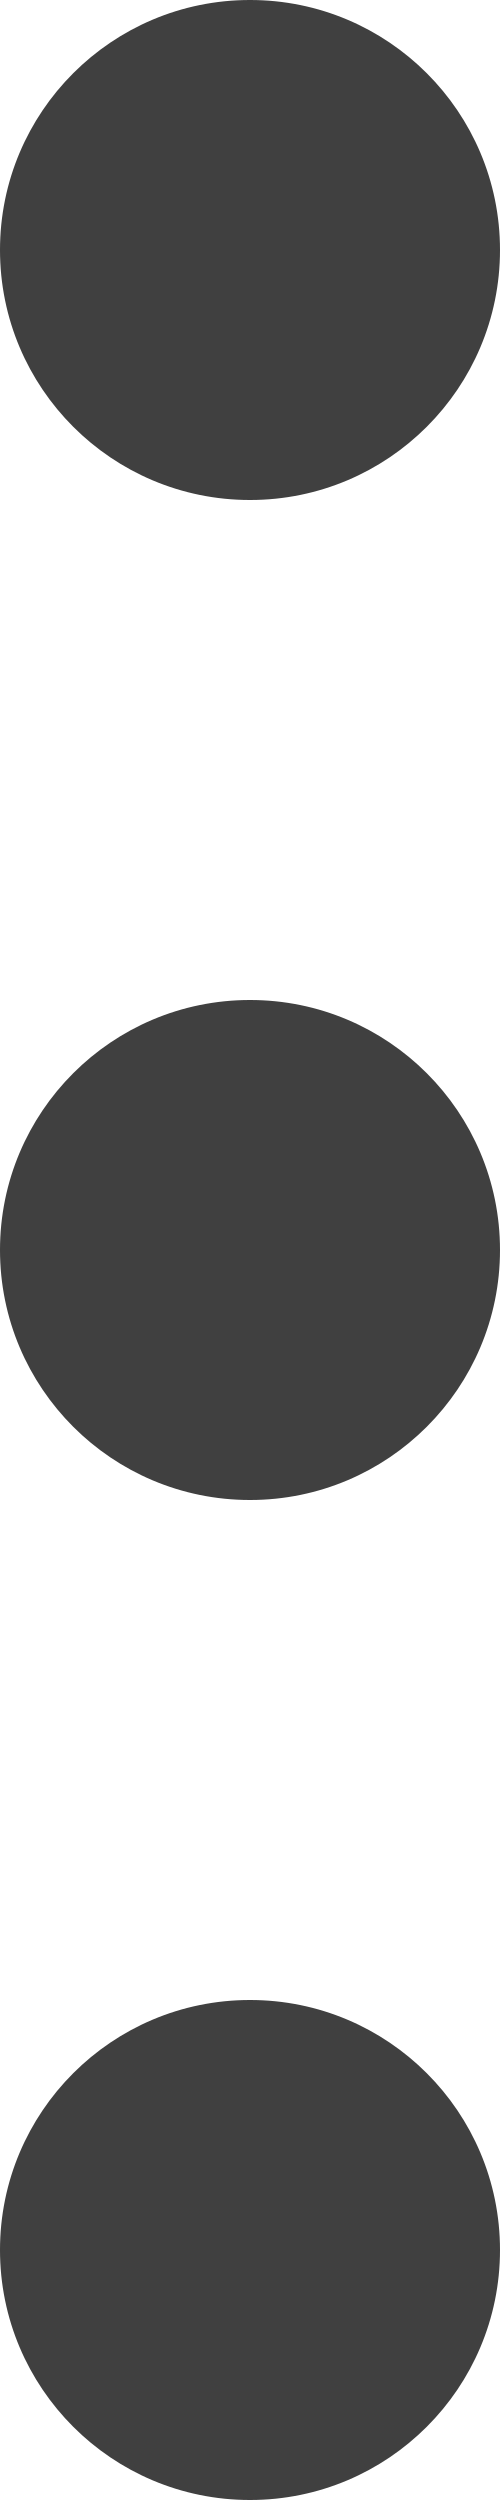
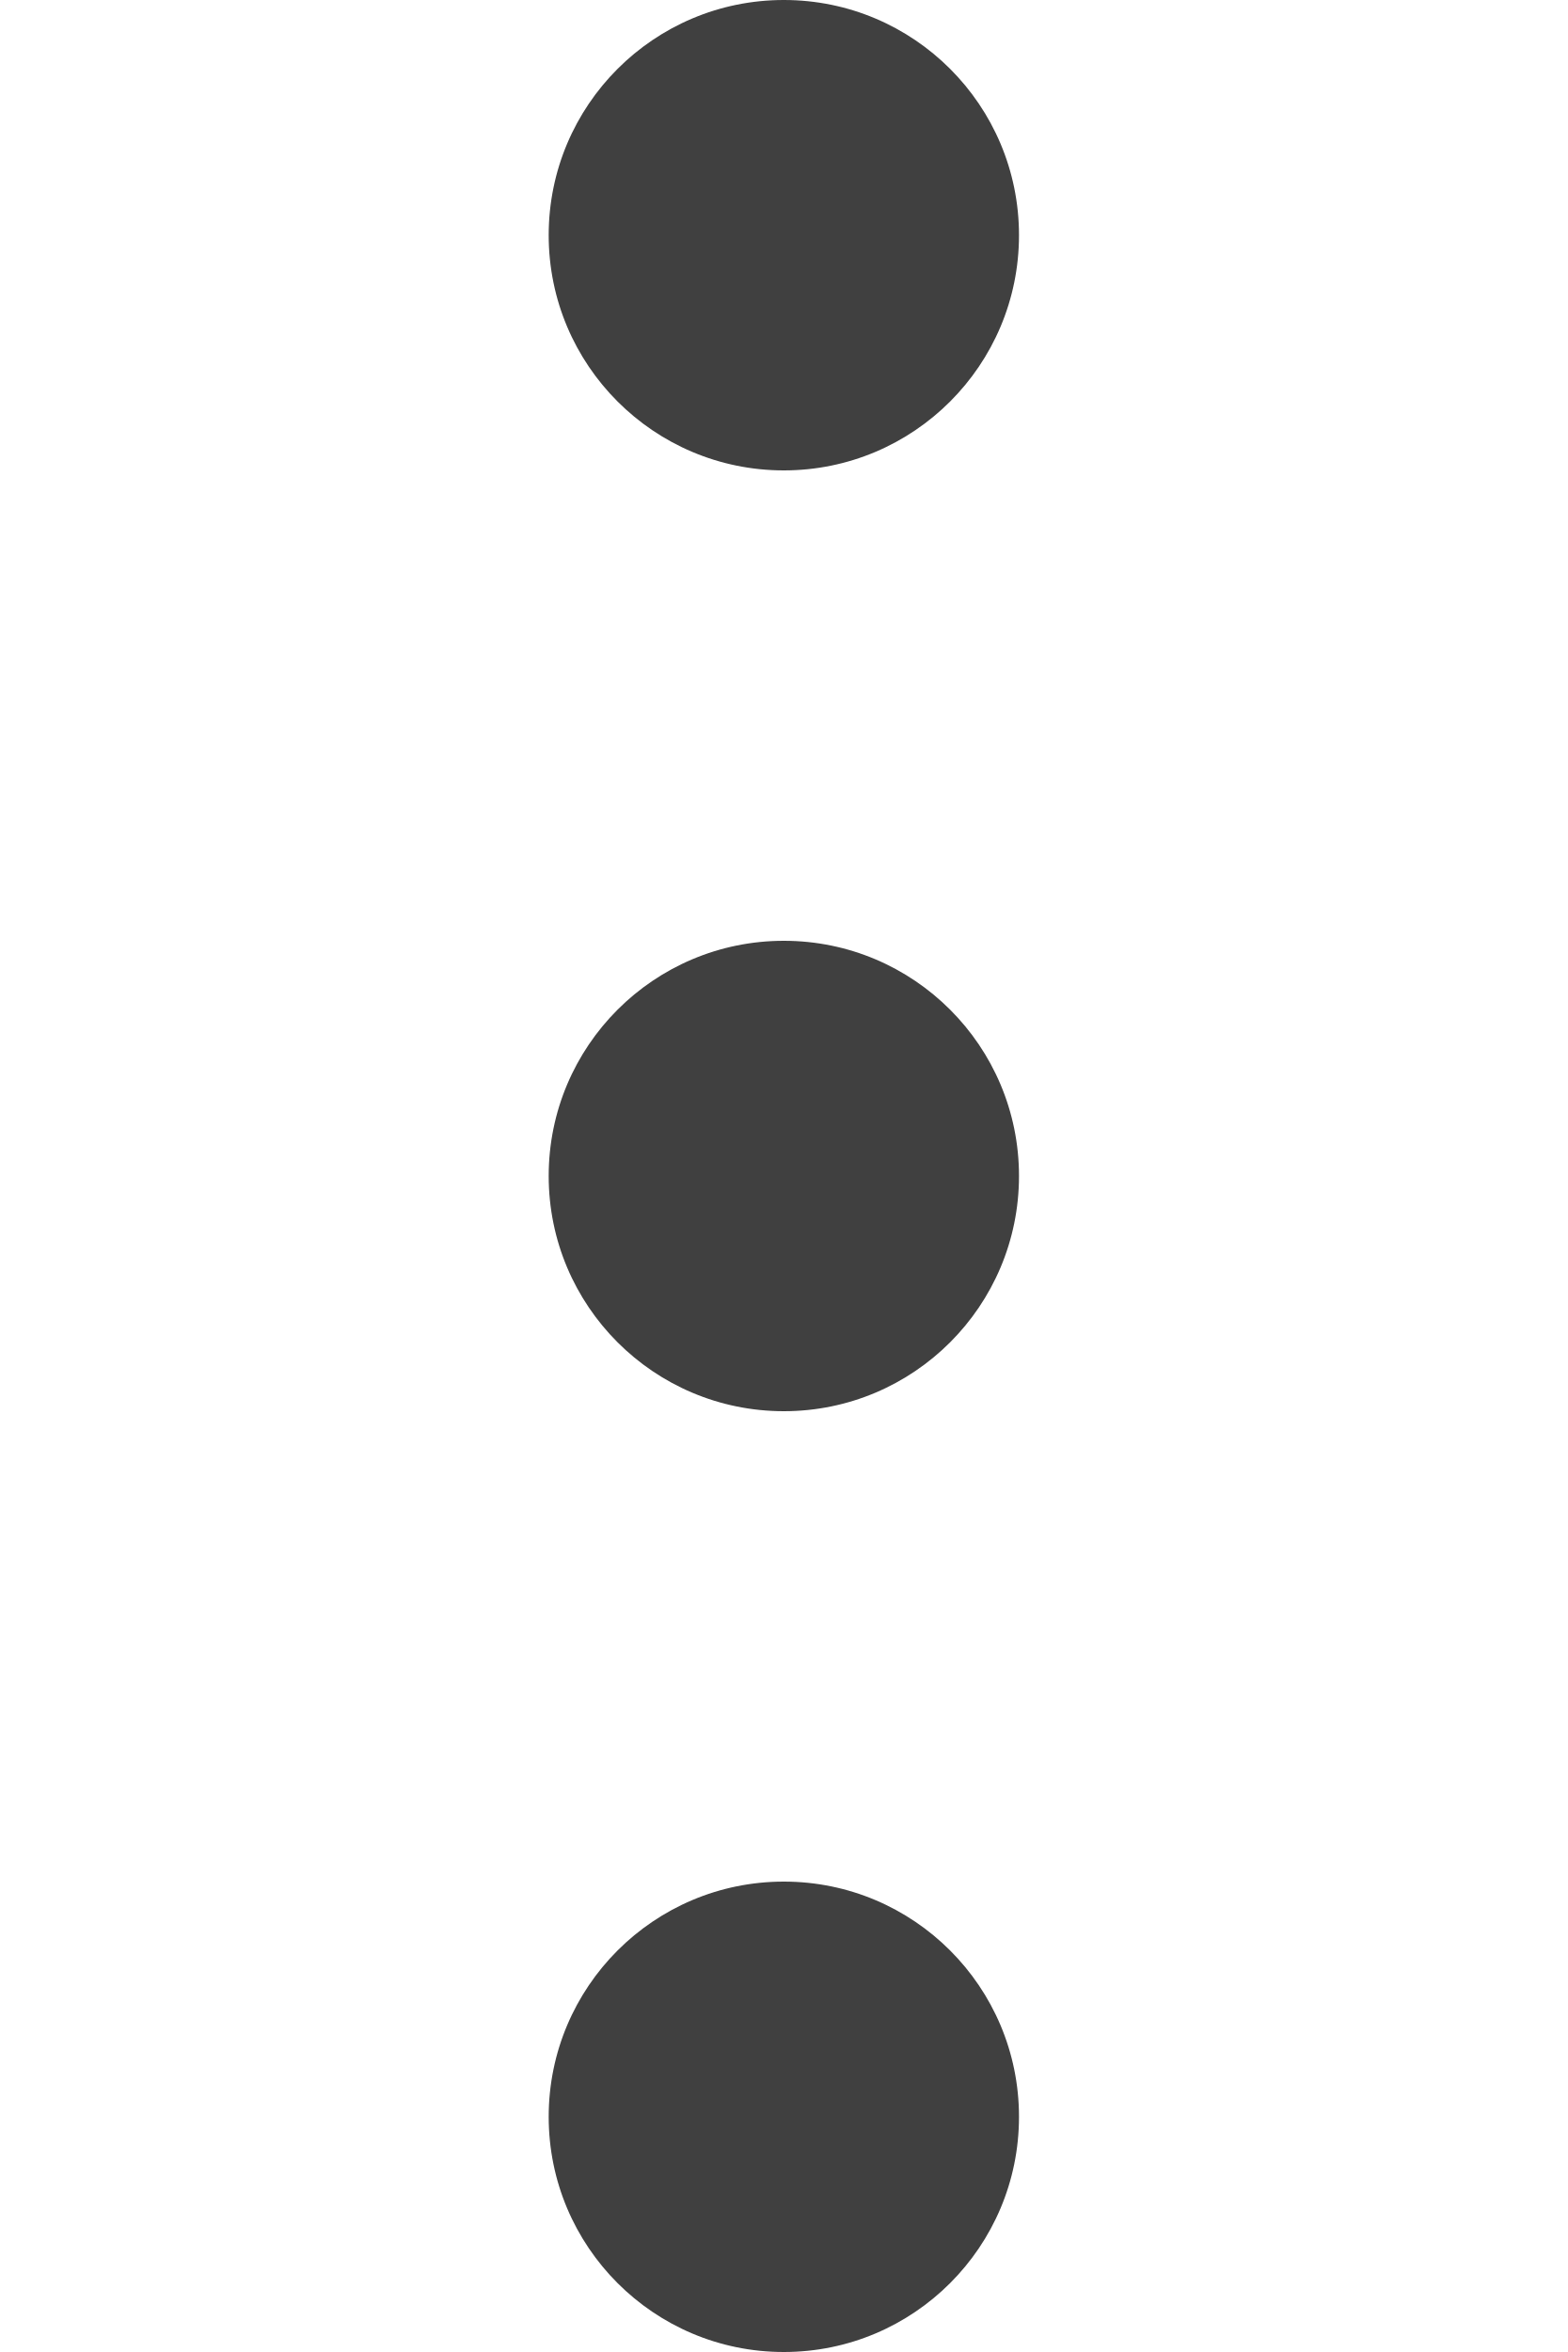
- <svg xmlns="http://www.w3.org/2000/svg" style="isolation:isolate" viewBox="30 17 6 30" width="6" height="30">
-   <path d=" M 33 17 C 31.343 17 30 18.343 30 20 C 30 21.657 31.343 23 33 23 C 34.657 23 36 21.657 36 20 C 36 18.343 34.657 17 33 17 Z  M 33 29 C 31.343 29 30 30.343 30 32 C 30 33.657 31.343 35 33 35 C 34.657 35 36 33.657 36 32 C 36 30.343 34.657 29 33 29 Z  M 33 41 C 31.343 41 30 42.343 30 44 C 30 45.657 31.343 47 33 47 C 34.657 47 36 45.657 36 44 C 36 42.343 34.657 41 33 41 Z " fill="rgb(64,64,64)" />
+ <svg xmlns="http://www.w3.org/2000/svg" style="isolation:isolate" viewBox="23 17 20 30" width="20" height="30">
+   <g>
+     <path d=" M 33 17 C 31.343 17 30 18.343 30 20 C 30 21.657 31.343 23 33 23 C 34.657 23 36 21.657 36 20 C 36 18.343 34.657 17 33 17 Z  M 33 29 C 31.343 29 30 30.343 30 32 C 30 33.657 31.343 35 33 35 C 34.657 35 36 33.657 36 32 C 36 30.343 34.657 29 33 29 Z  M 33 41 C 31.343 41 30 42.343 30 44 C 30 45.657 31.343 47 33 47 C 34.657 47 36 45.657 36 44 C 36 42.343 34.657 41 33 41 Z " fill="rgb(64,64,64)" />
+     <rect x="23" y="17" width="20" height="30" transform="matrix(1,0,0,1,0,0)" fill="none" />
+   </g>
</svg>
